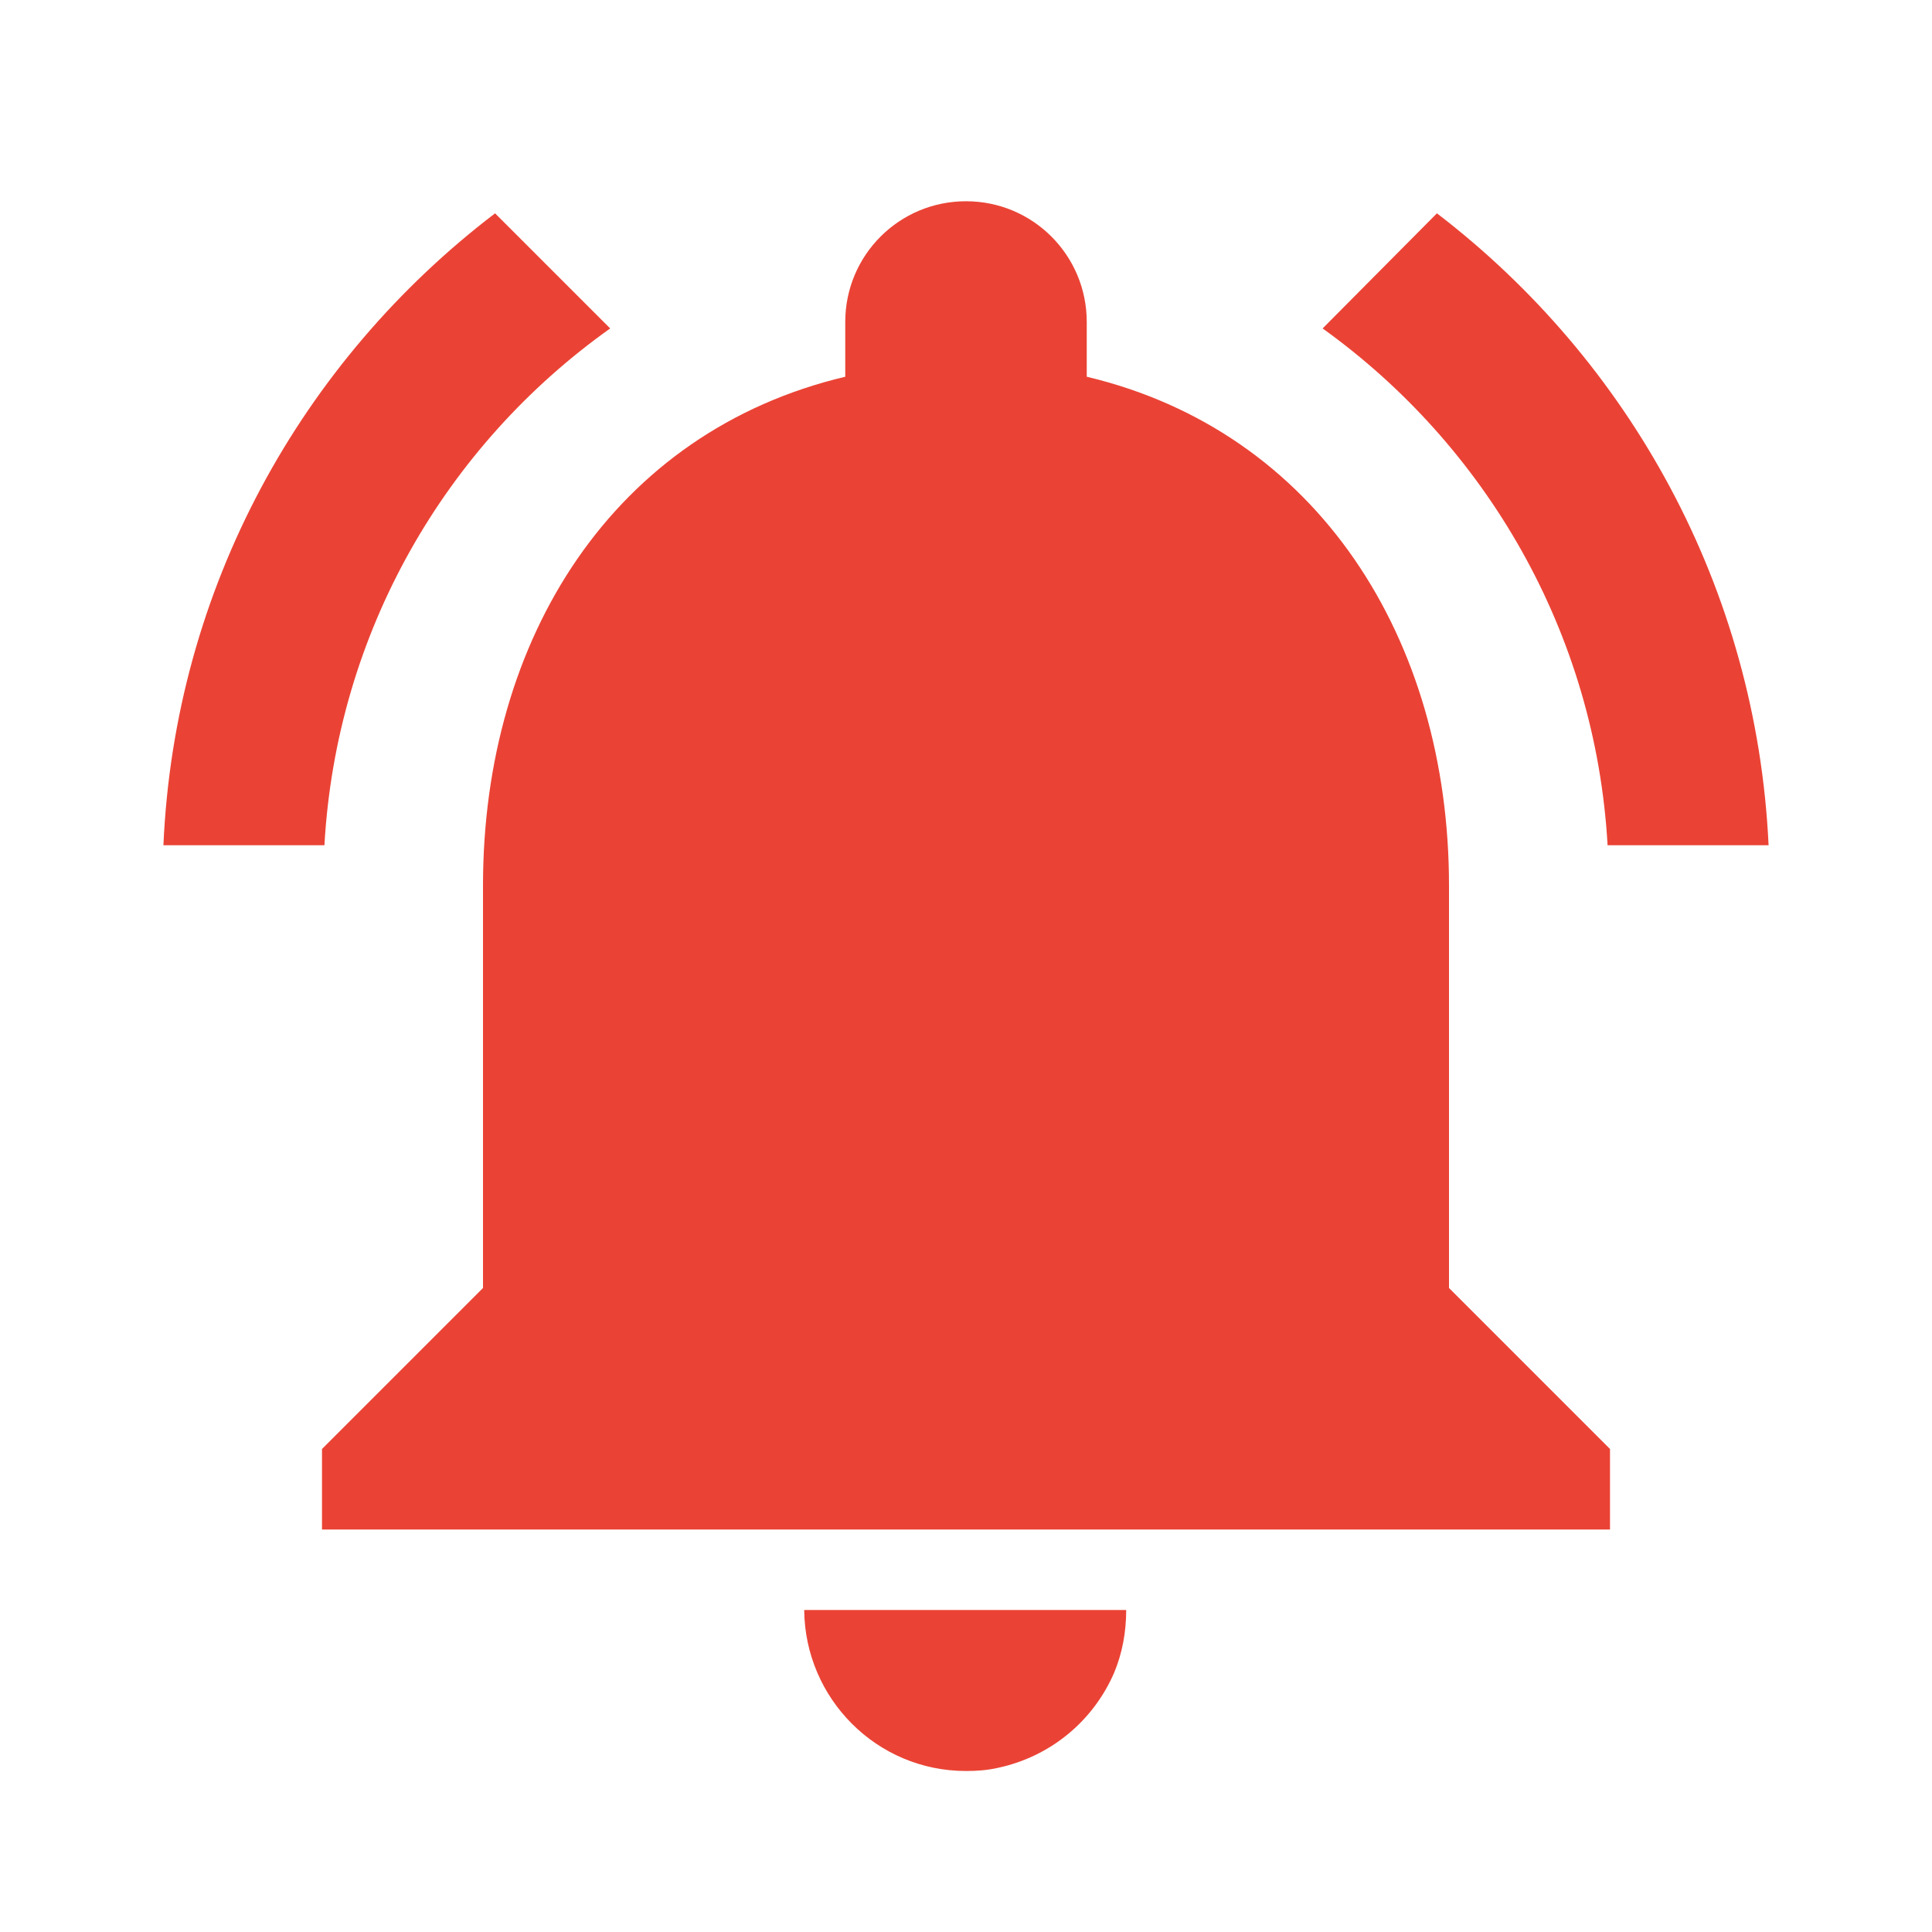
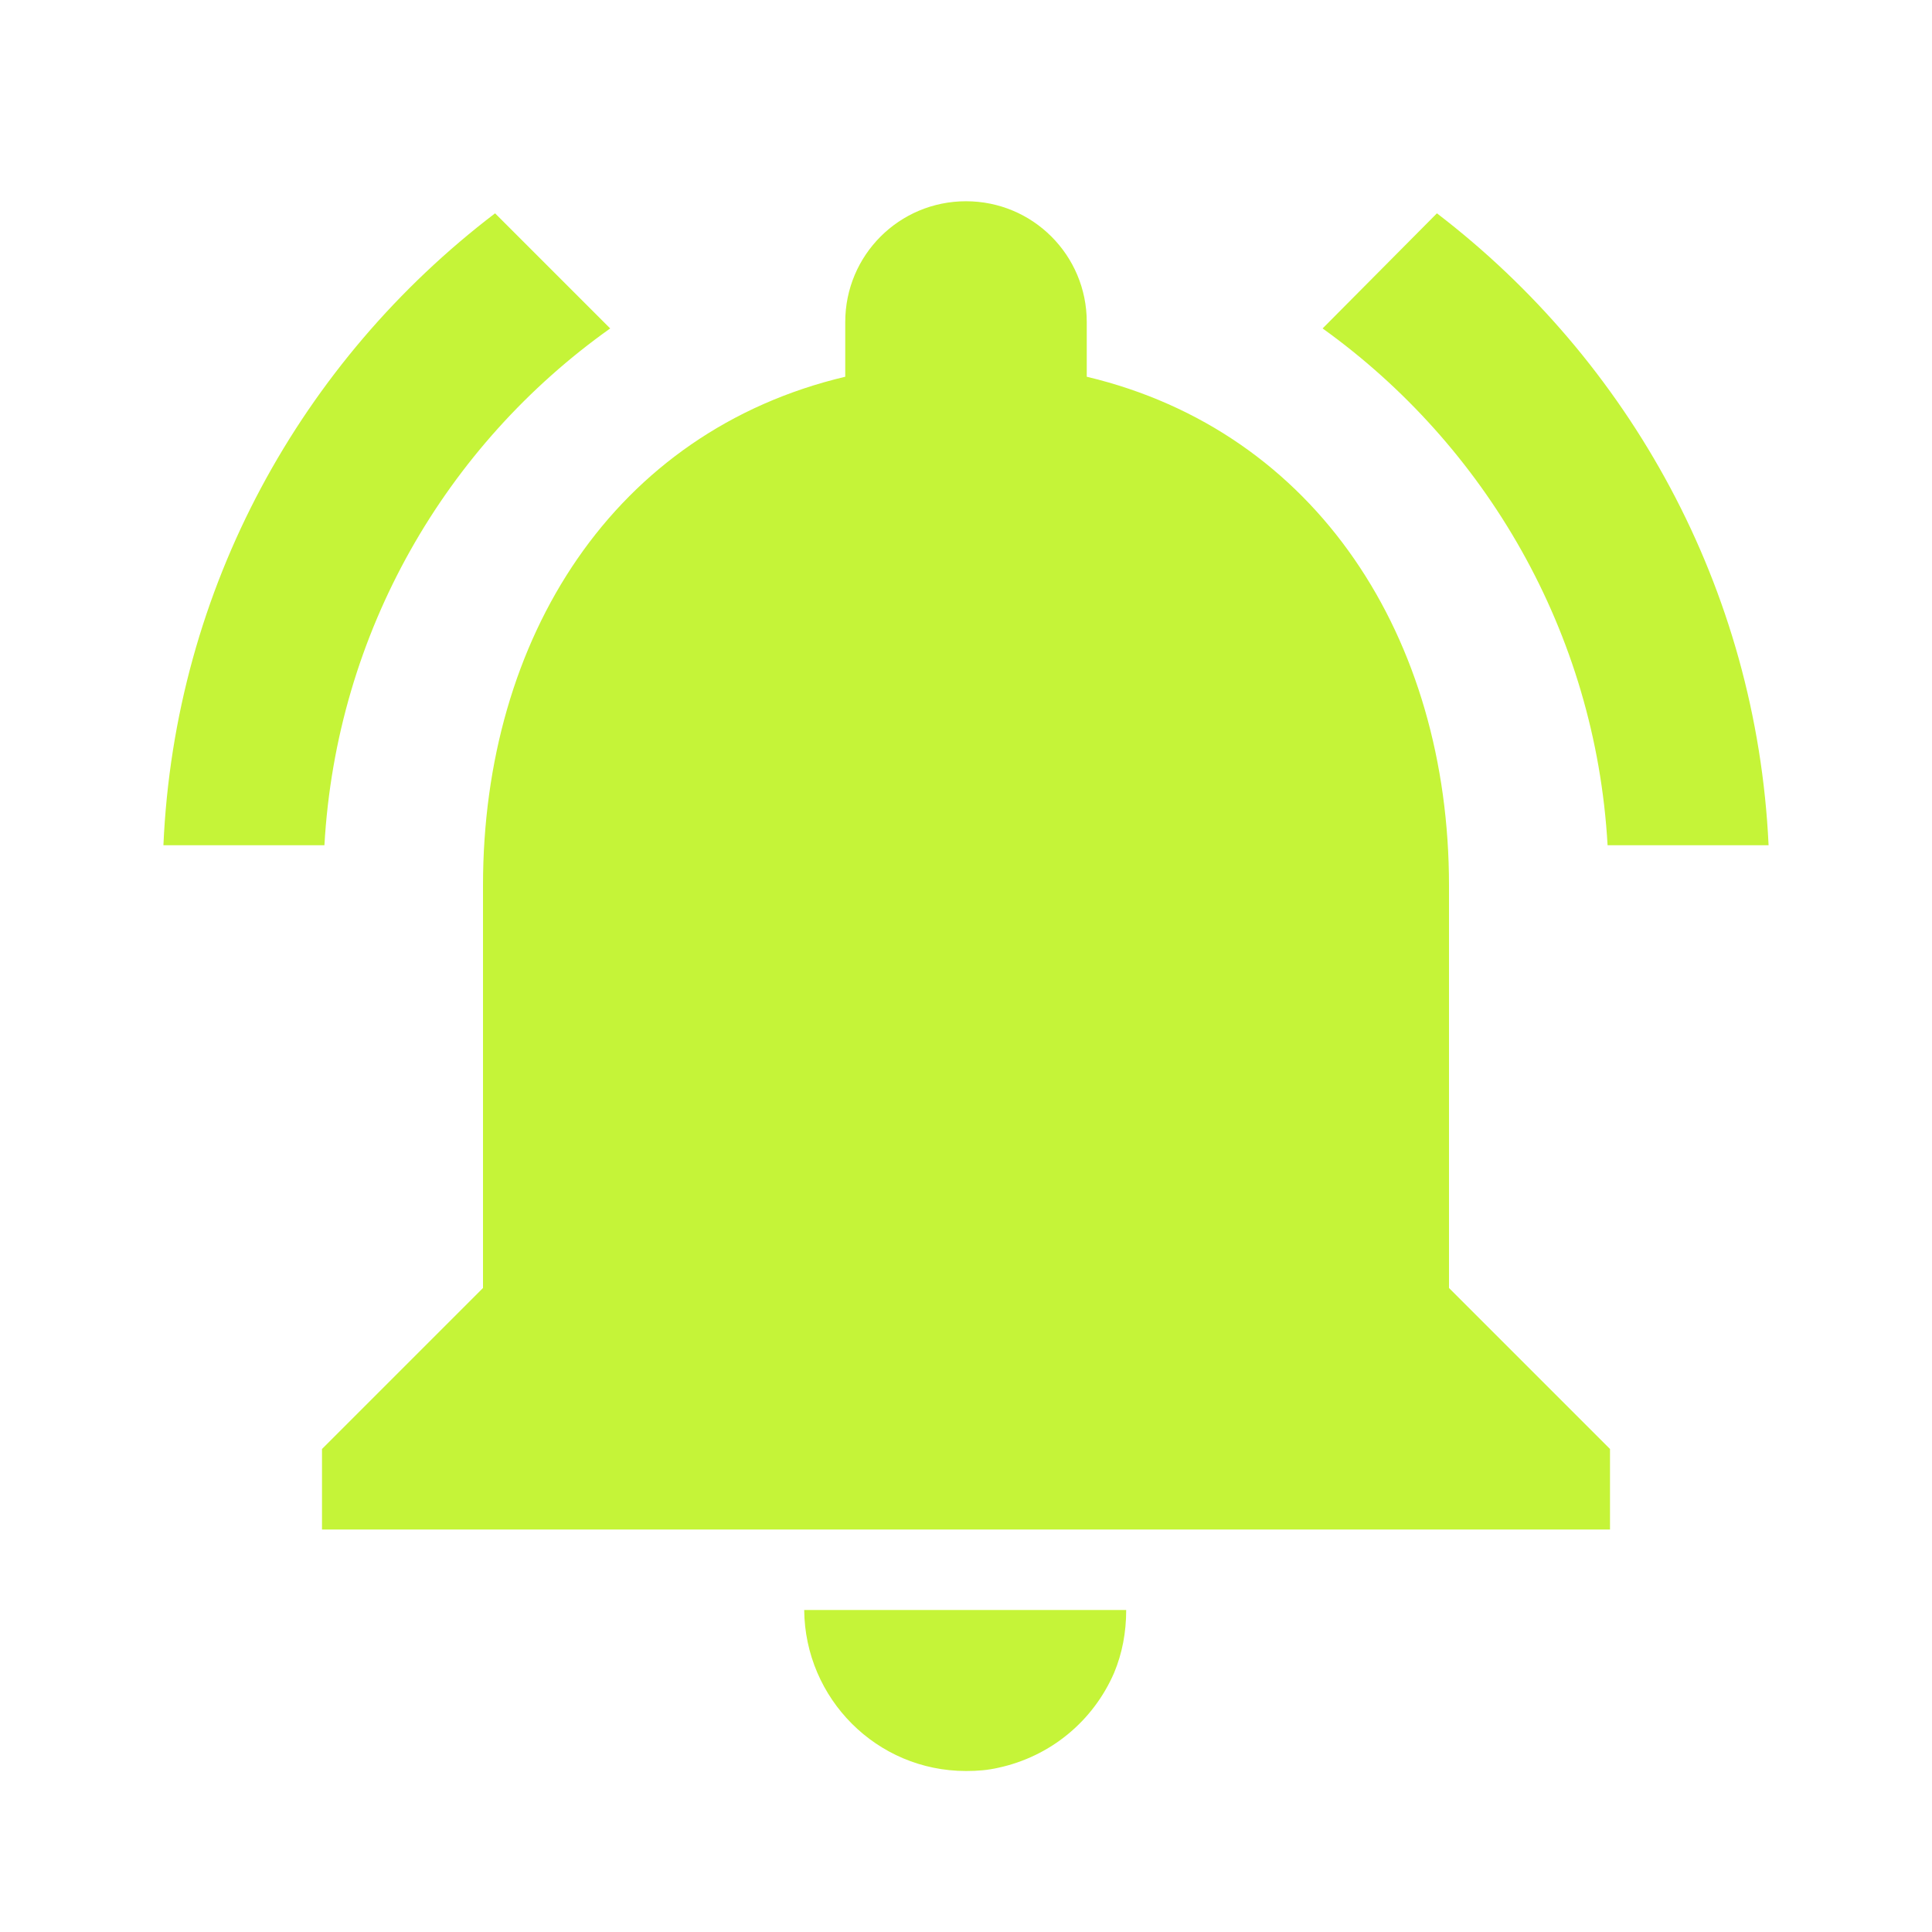
- <svg xmlns="http://www.w3.org/2000/svg" fill="#EA4335" height="48" viewBox="0 0 24 24" width="48">
+ <svg xmlns="http://www.w3.org/2000/svg" fill="#C5F438" height="48" viewBox="0 0 24 24" width="48">
  <path d="M0 0h24v24H0z" fill="none" />
  <path d="M7.58 4.08L6.15 2.65C3.75 4.48 2.17 7.3 2.03 10.5h2c.15-2.65 1.51-4.97 3.55-6.42zm12.39 6.42h2c-.15-3.2-1.73-6.02-4.12-7.85l-1.42 1.43c2.02 1.45 3.39 3.77 3.54 6.42zM18 11c0-3.07-1.64-5.64-4.5-6.32V4c0-.83-.67-1.5-1.5-1.5s-1.5.67-1.5 1.5v.68C7.63 5.36 6 7.92 6 11v5l-2 2v1h16v-1l-2-2v-5zm-6 11c.14 0 .27-.01.4-.04.65-.14 1.18-.58 1.44-1.18.1-.24.15-.5.15-.78h-4c.01 1.1.9 2 2.01 2z" />
</svg>
